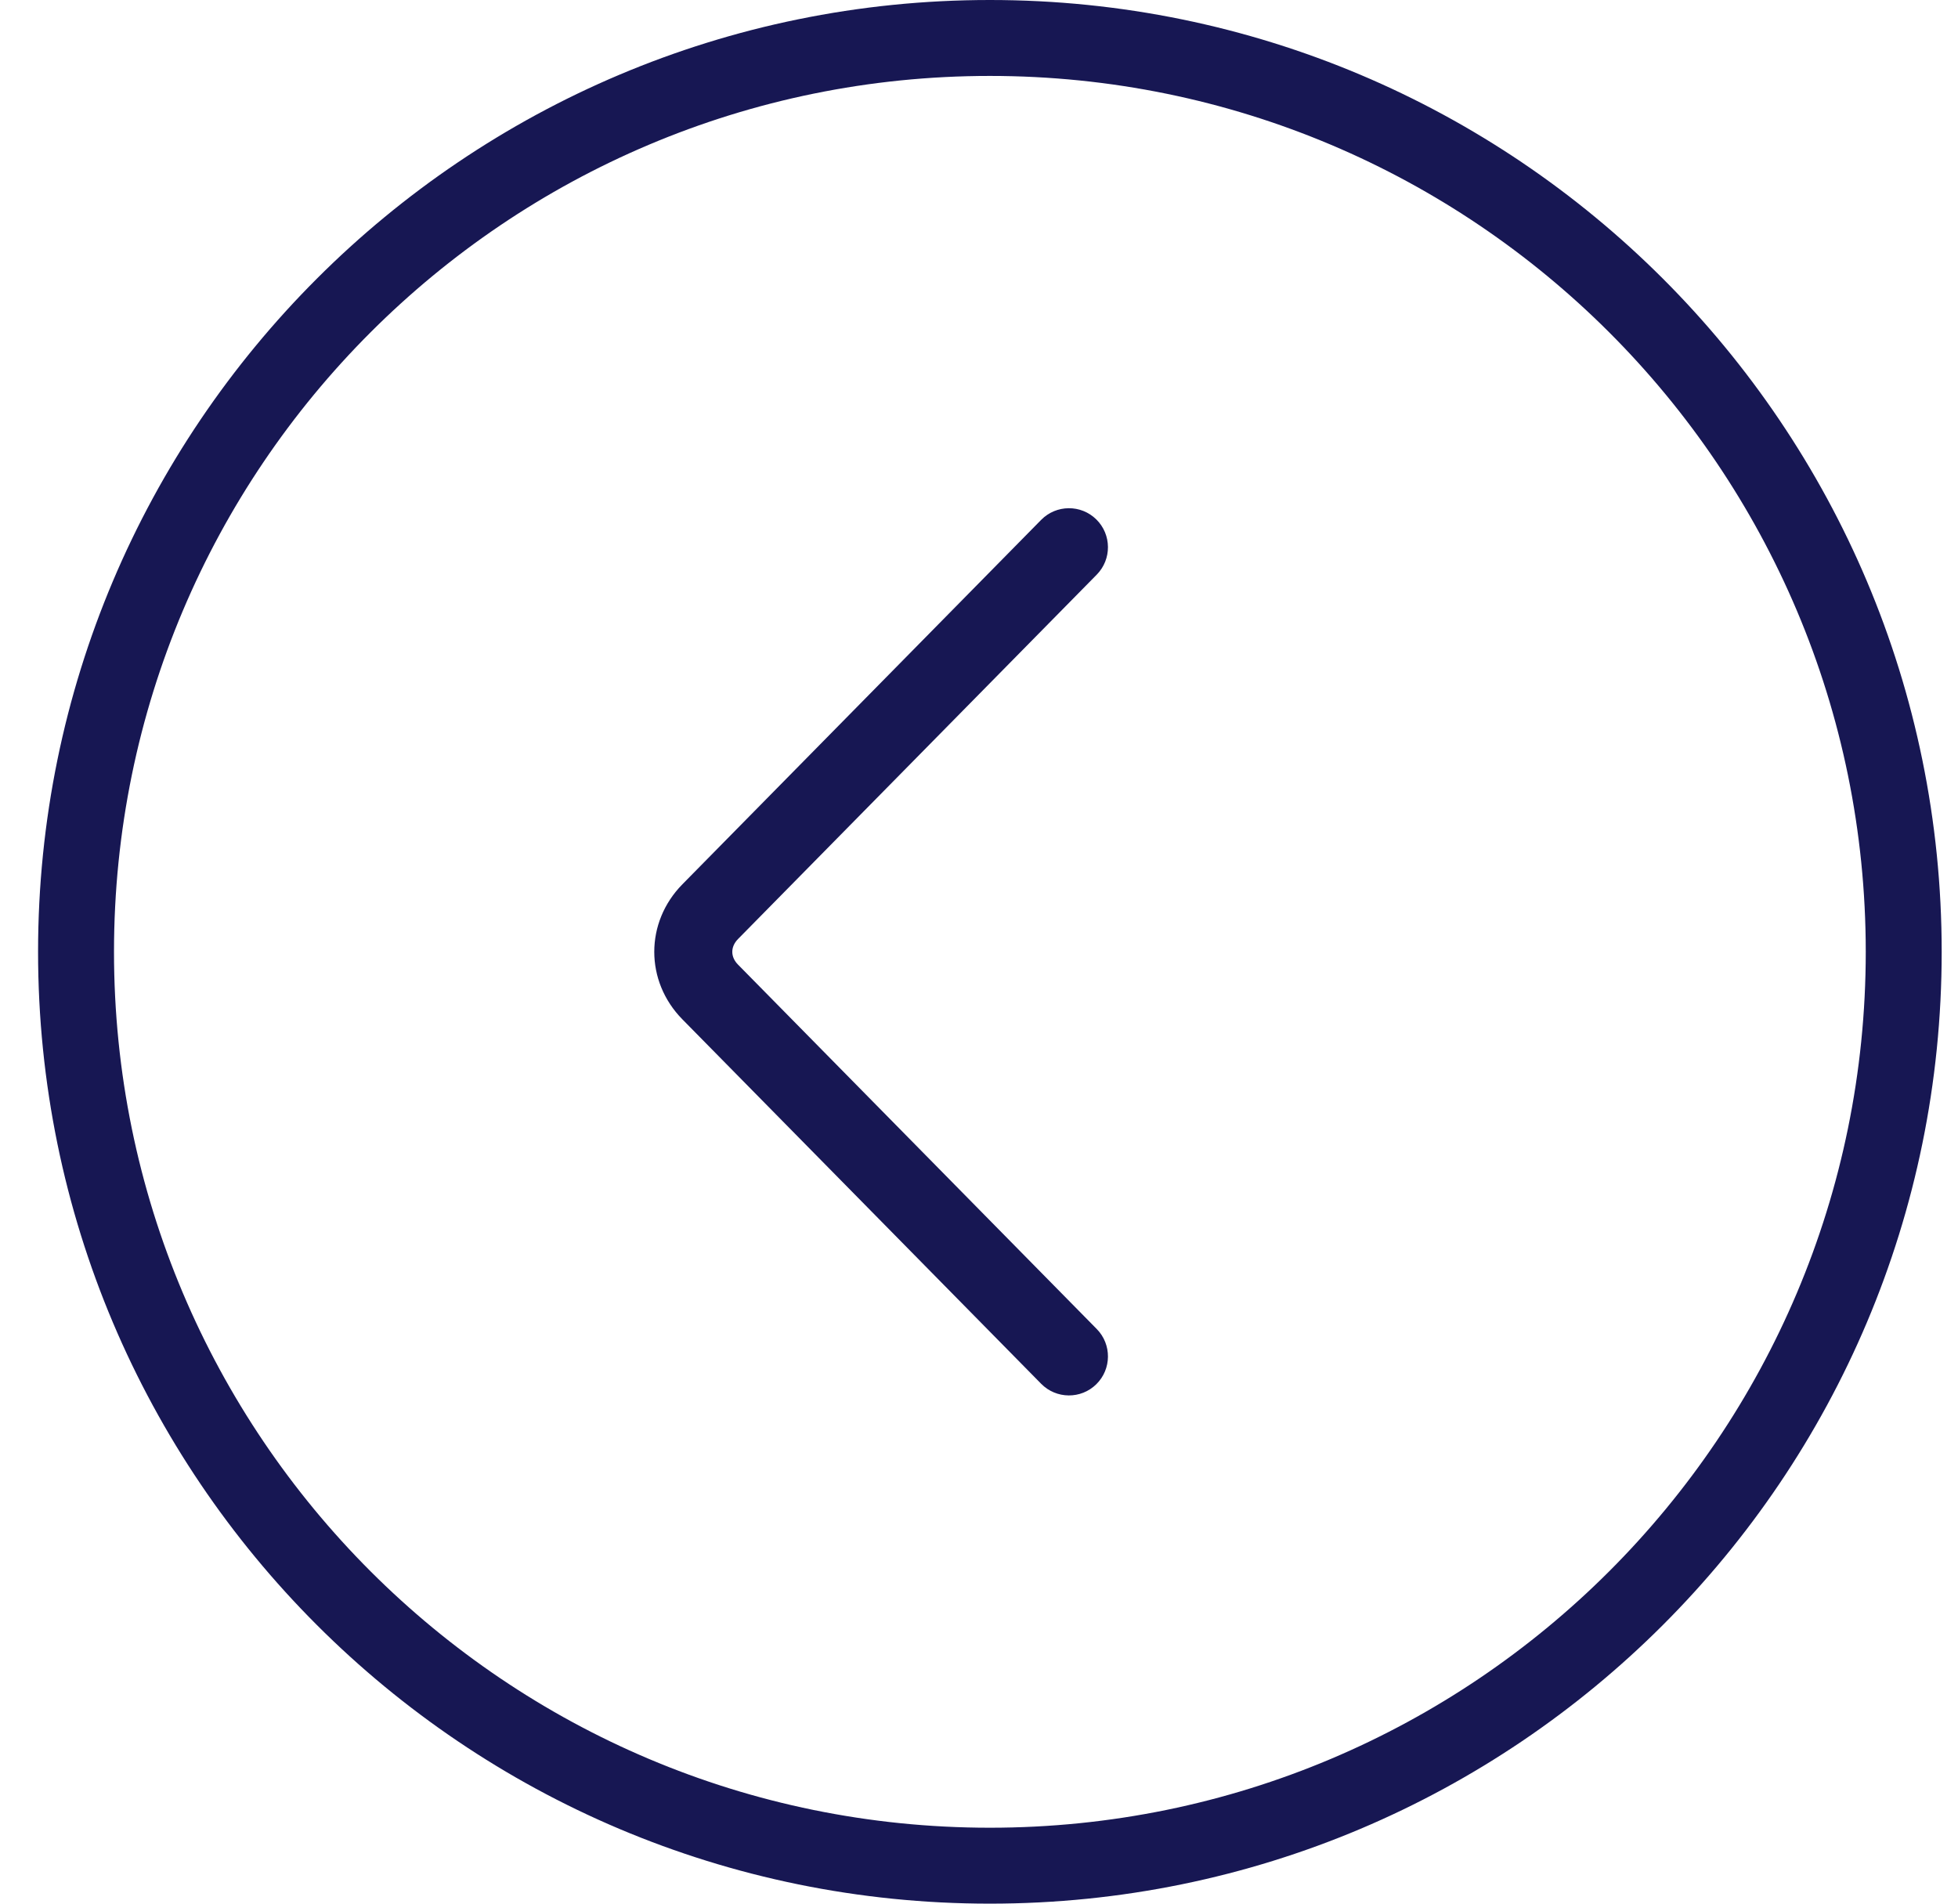
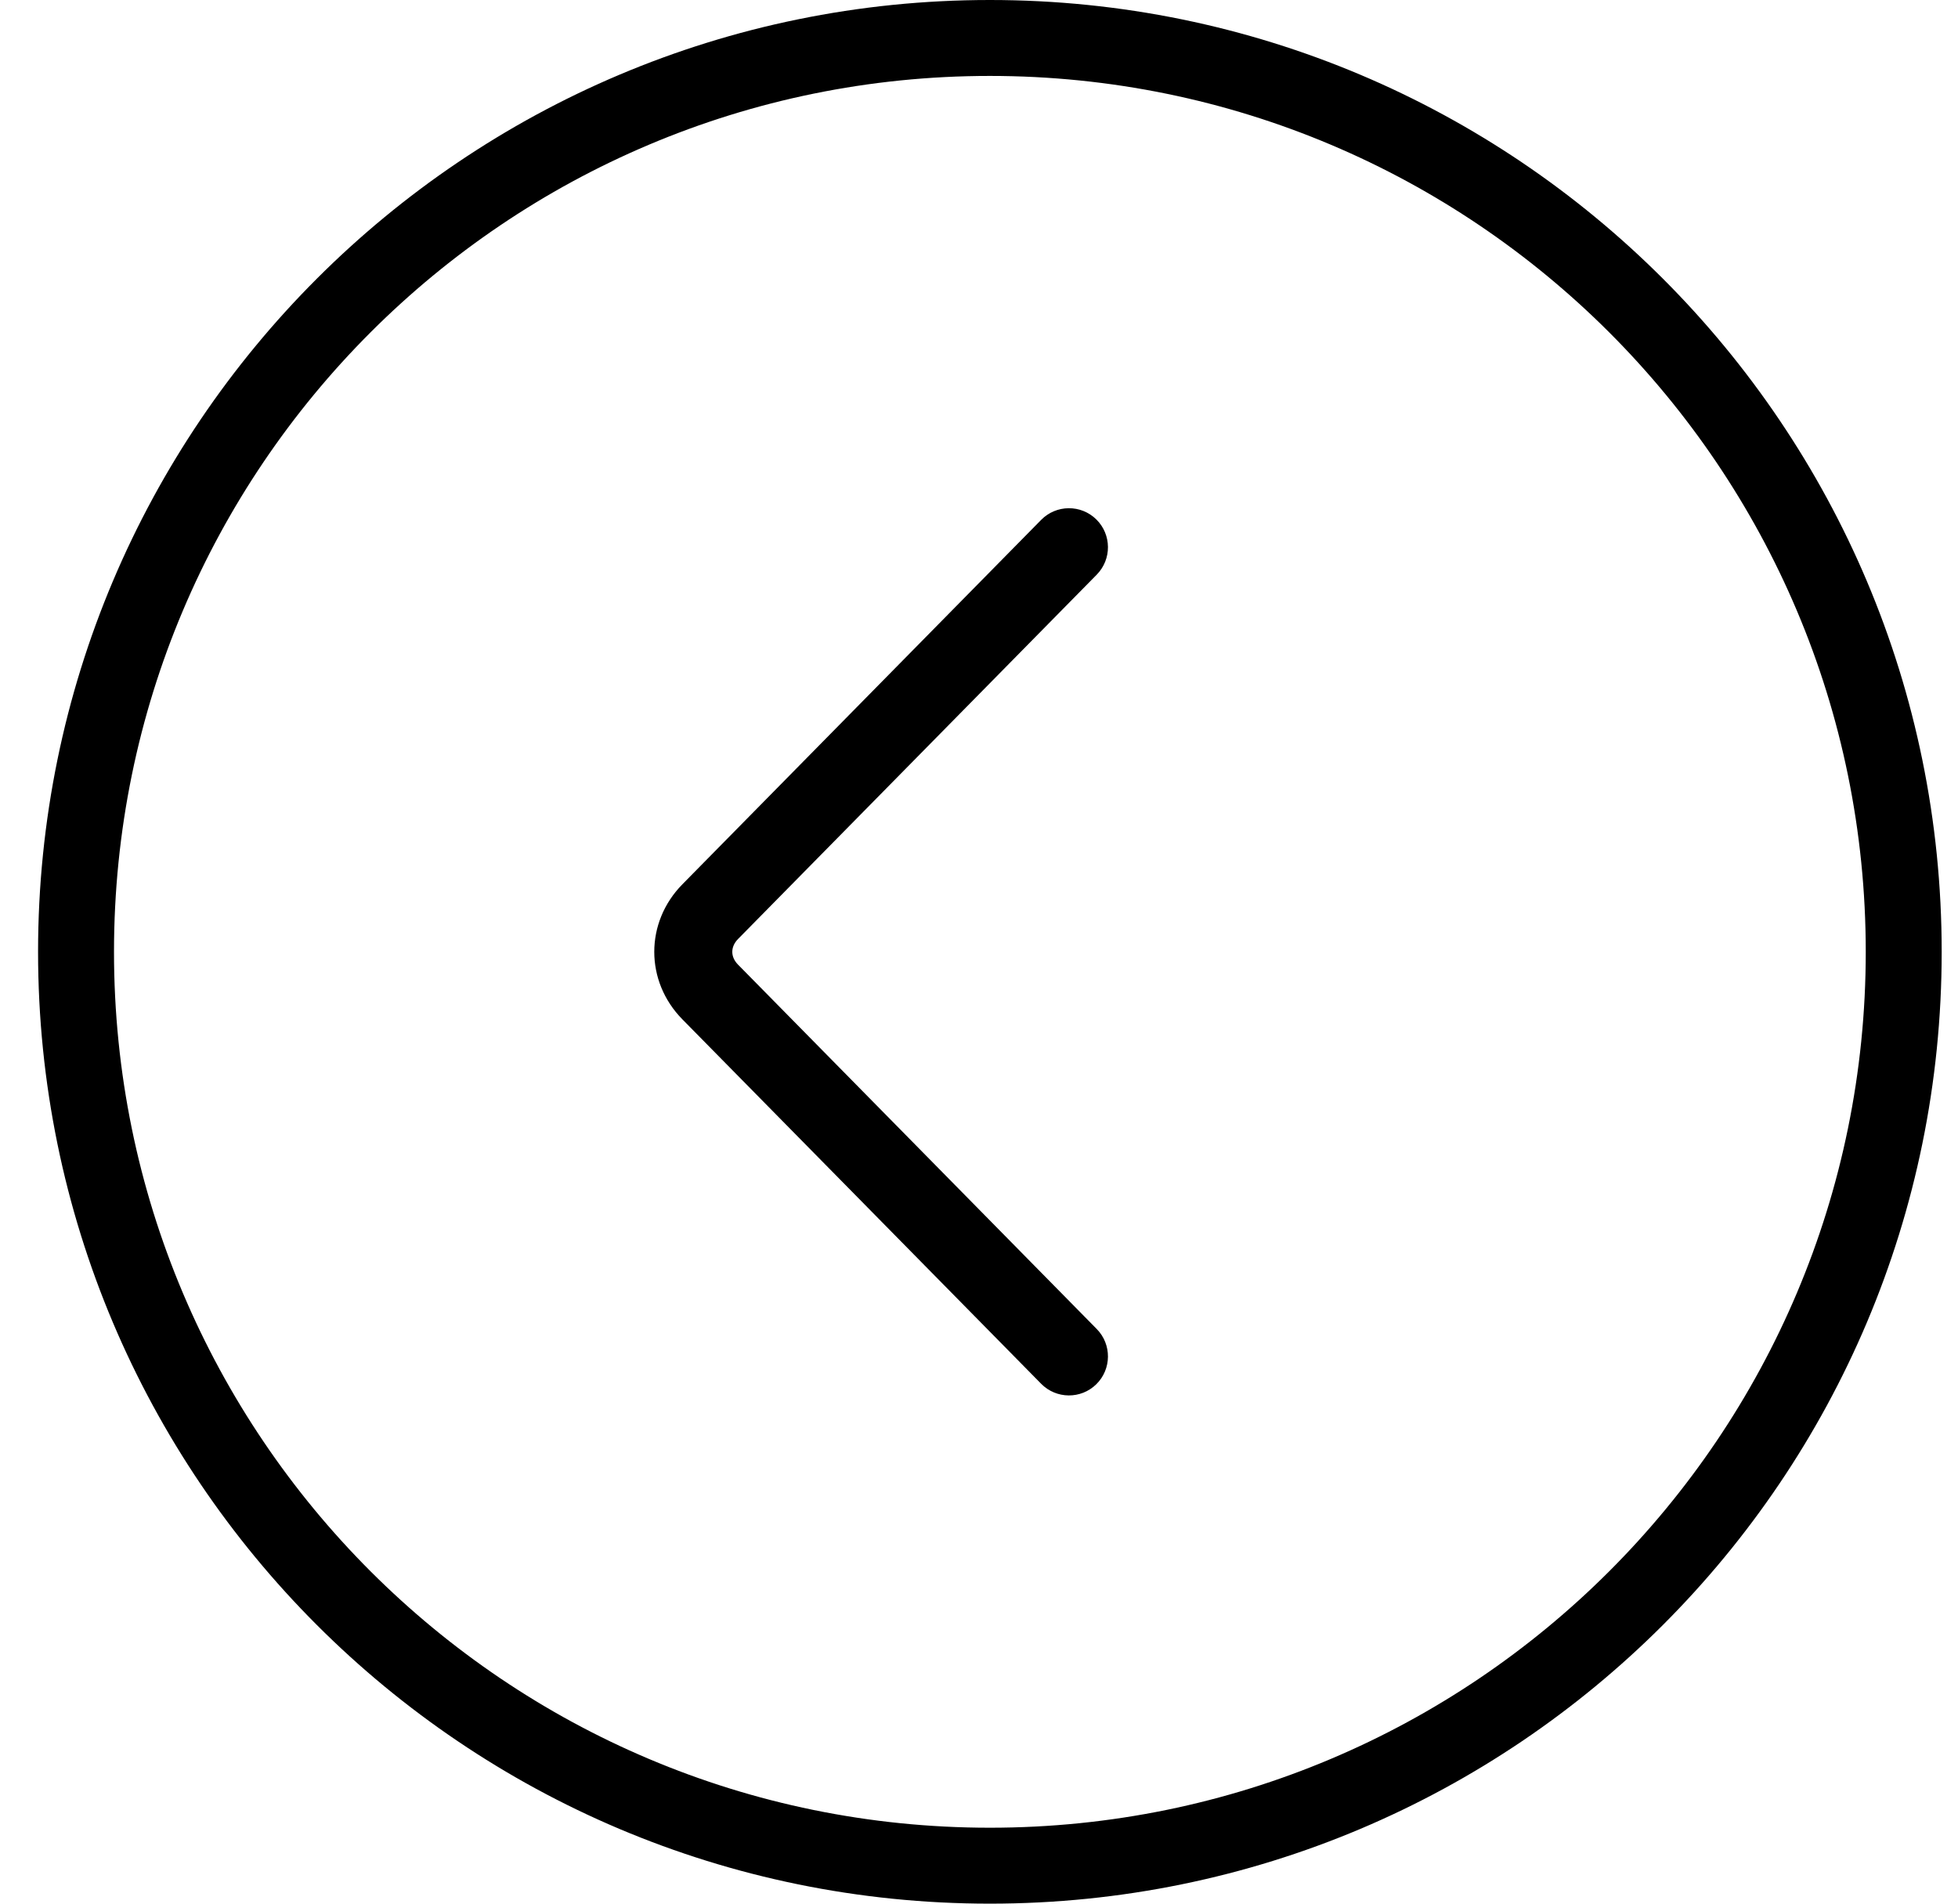
<svg xmlns="http://www.w3.org/2000/svg" width="36" height="35" viewBox="0 0 36 35" fill="none">
-   <path fill-rule="evenodd" clip-rule="evenodd" d="M18.2 1.396C9.303 1.396 2.096 8.603 2.096 17.5C2.096 26.397 9.303 33.604 18.2 33.604C27.097 33.604 34.304 26.397 34.304 17.5C34.304 8.603 27.097 1.396 18.2 1.396ZM0.7 17.5C0.7 7.832 8.532 0 18.2 0C27.868 0 35.7 7.832 35.7 17.5C35.7 27.168 27.868 35 18.2 35C8.532 35 0.7 27.168 0.7 17.5Z" fill="#171753" />
-   <path fill-rule="evenodd" clip-rule="evenodd" d="M20.157 9.55C20.439 9.828 20.443 10.282 20.165 10.565L13.569 17.265C13.429 17.408 13.429 17.593 13.569 17.735L20.165 24.435C20.443 24.718 20.439 25.172 20.157 25.45C19.875 25.728 19.421 25.724 19.143 25.442L12.547 18.742C11.857 18.041 11.857 16.959 12.547 16.258L19.143 9.558C19.421 9.276 19.875 9.272 20.157 9.55Z" fill="#171753" />
+   <path fill-rule="evenodd" clip-rule="evenodd" d="M18.2 1.396C9.303 1.396 2.096 8.603 2.096 17.5C2.096 26.397 9.303 33.604 18.2 33.604C27.097 33.604 34.304 26.397 34.304 17.5C34.304 8.603 27.097 1.396 18.2 1.396ZM0.7 17.5C0.7 7.832 8.532 0 18.2 0C27.868 0 35.7 7.832 35.7 17.5C35.7 27.168 27.868 35 18.2 35C8.532 35 0.7 27.168 0.7 17.5Z" fill="currentColor" />
+   <path fill-rule="evenodd" clip-rule="evenodd" d="M20.157 9.55C20.439 9.828 20.443 10.282 20.165 10.565L13.569 17.265C13.429 17.408 13.429 17.593 13.569 17.735L20.165 24.435C20.443 24.718 20.439 25.172 20.157 25.45C19.875 25.728 19.421 25.724 19.143 25.442L12.547 18.742C11.857 18.041 11.857 16.959 12.547 16.258L19.143 9.558C19.421 9.276 19.875 9.272 20.157 9.55Z" fill="currentColor" />
</svg>
